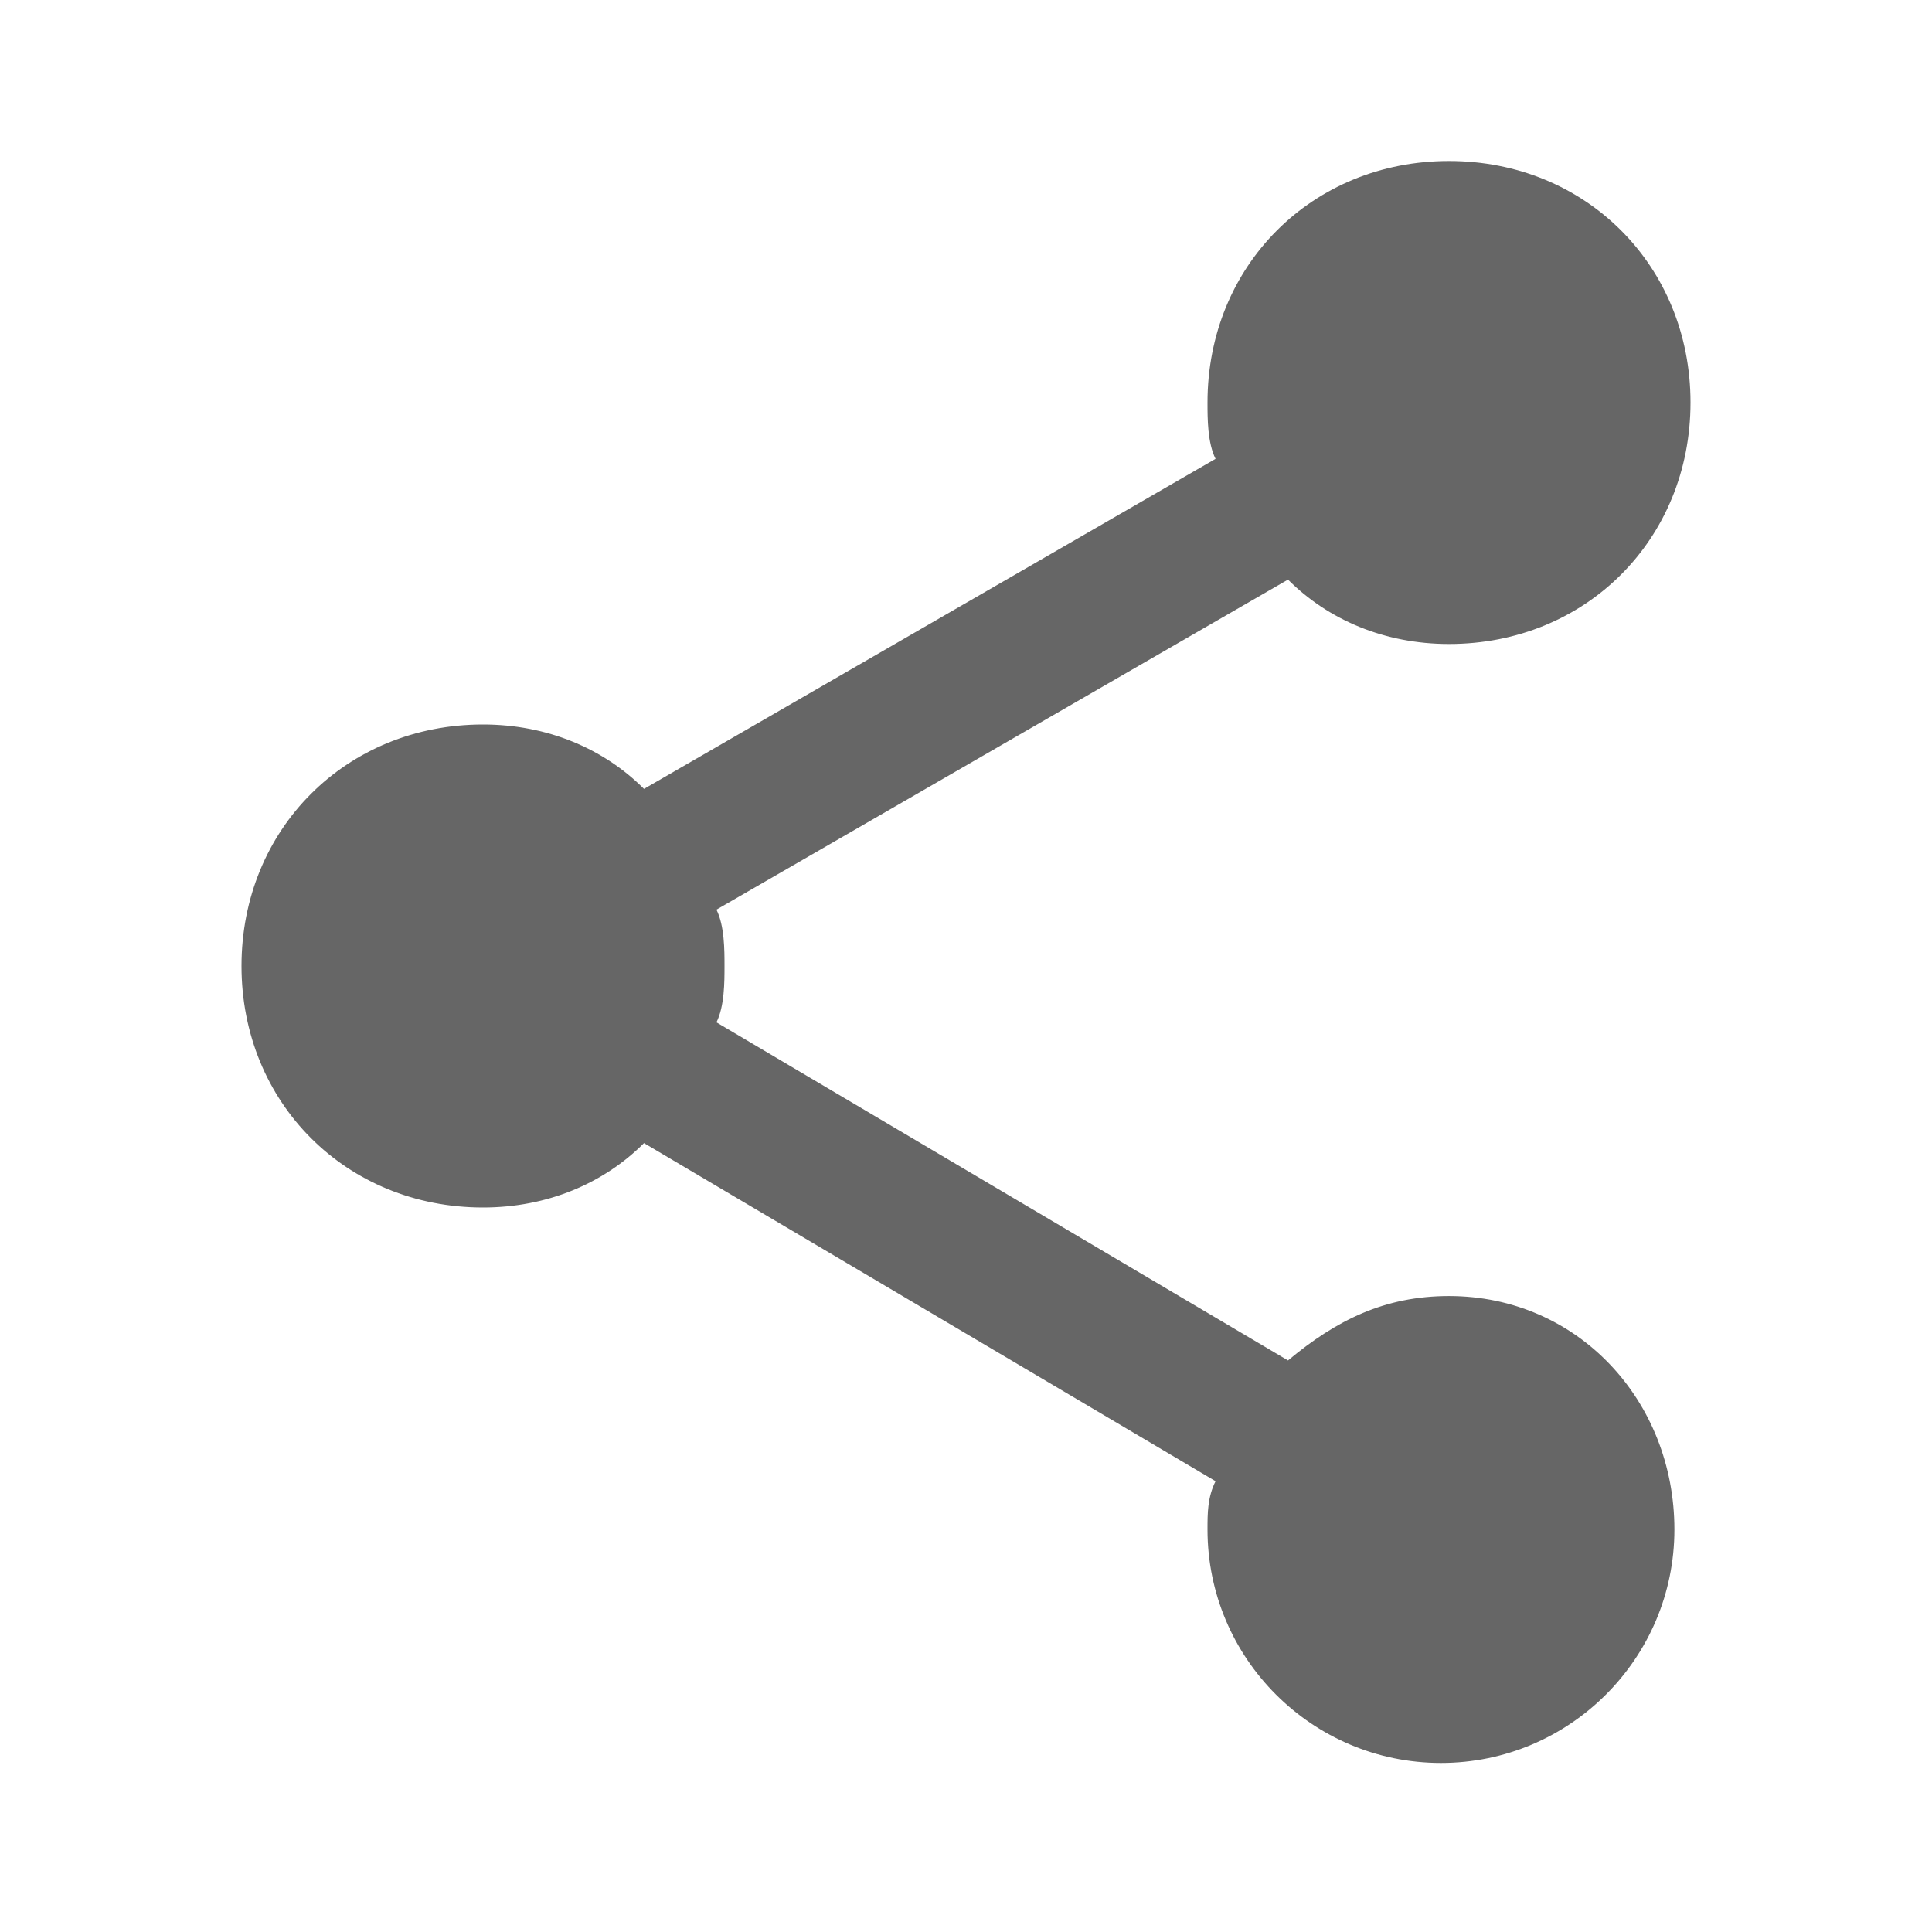
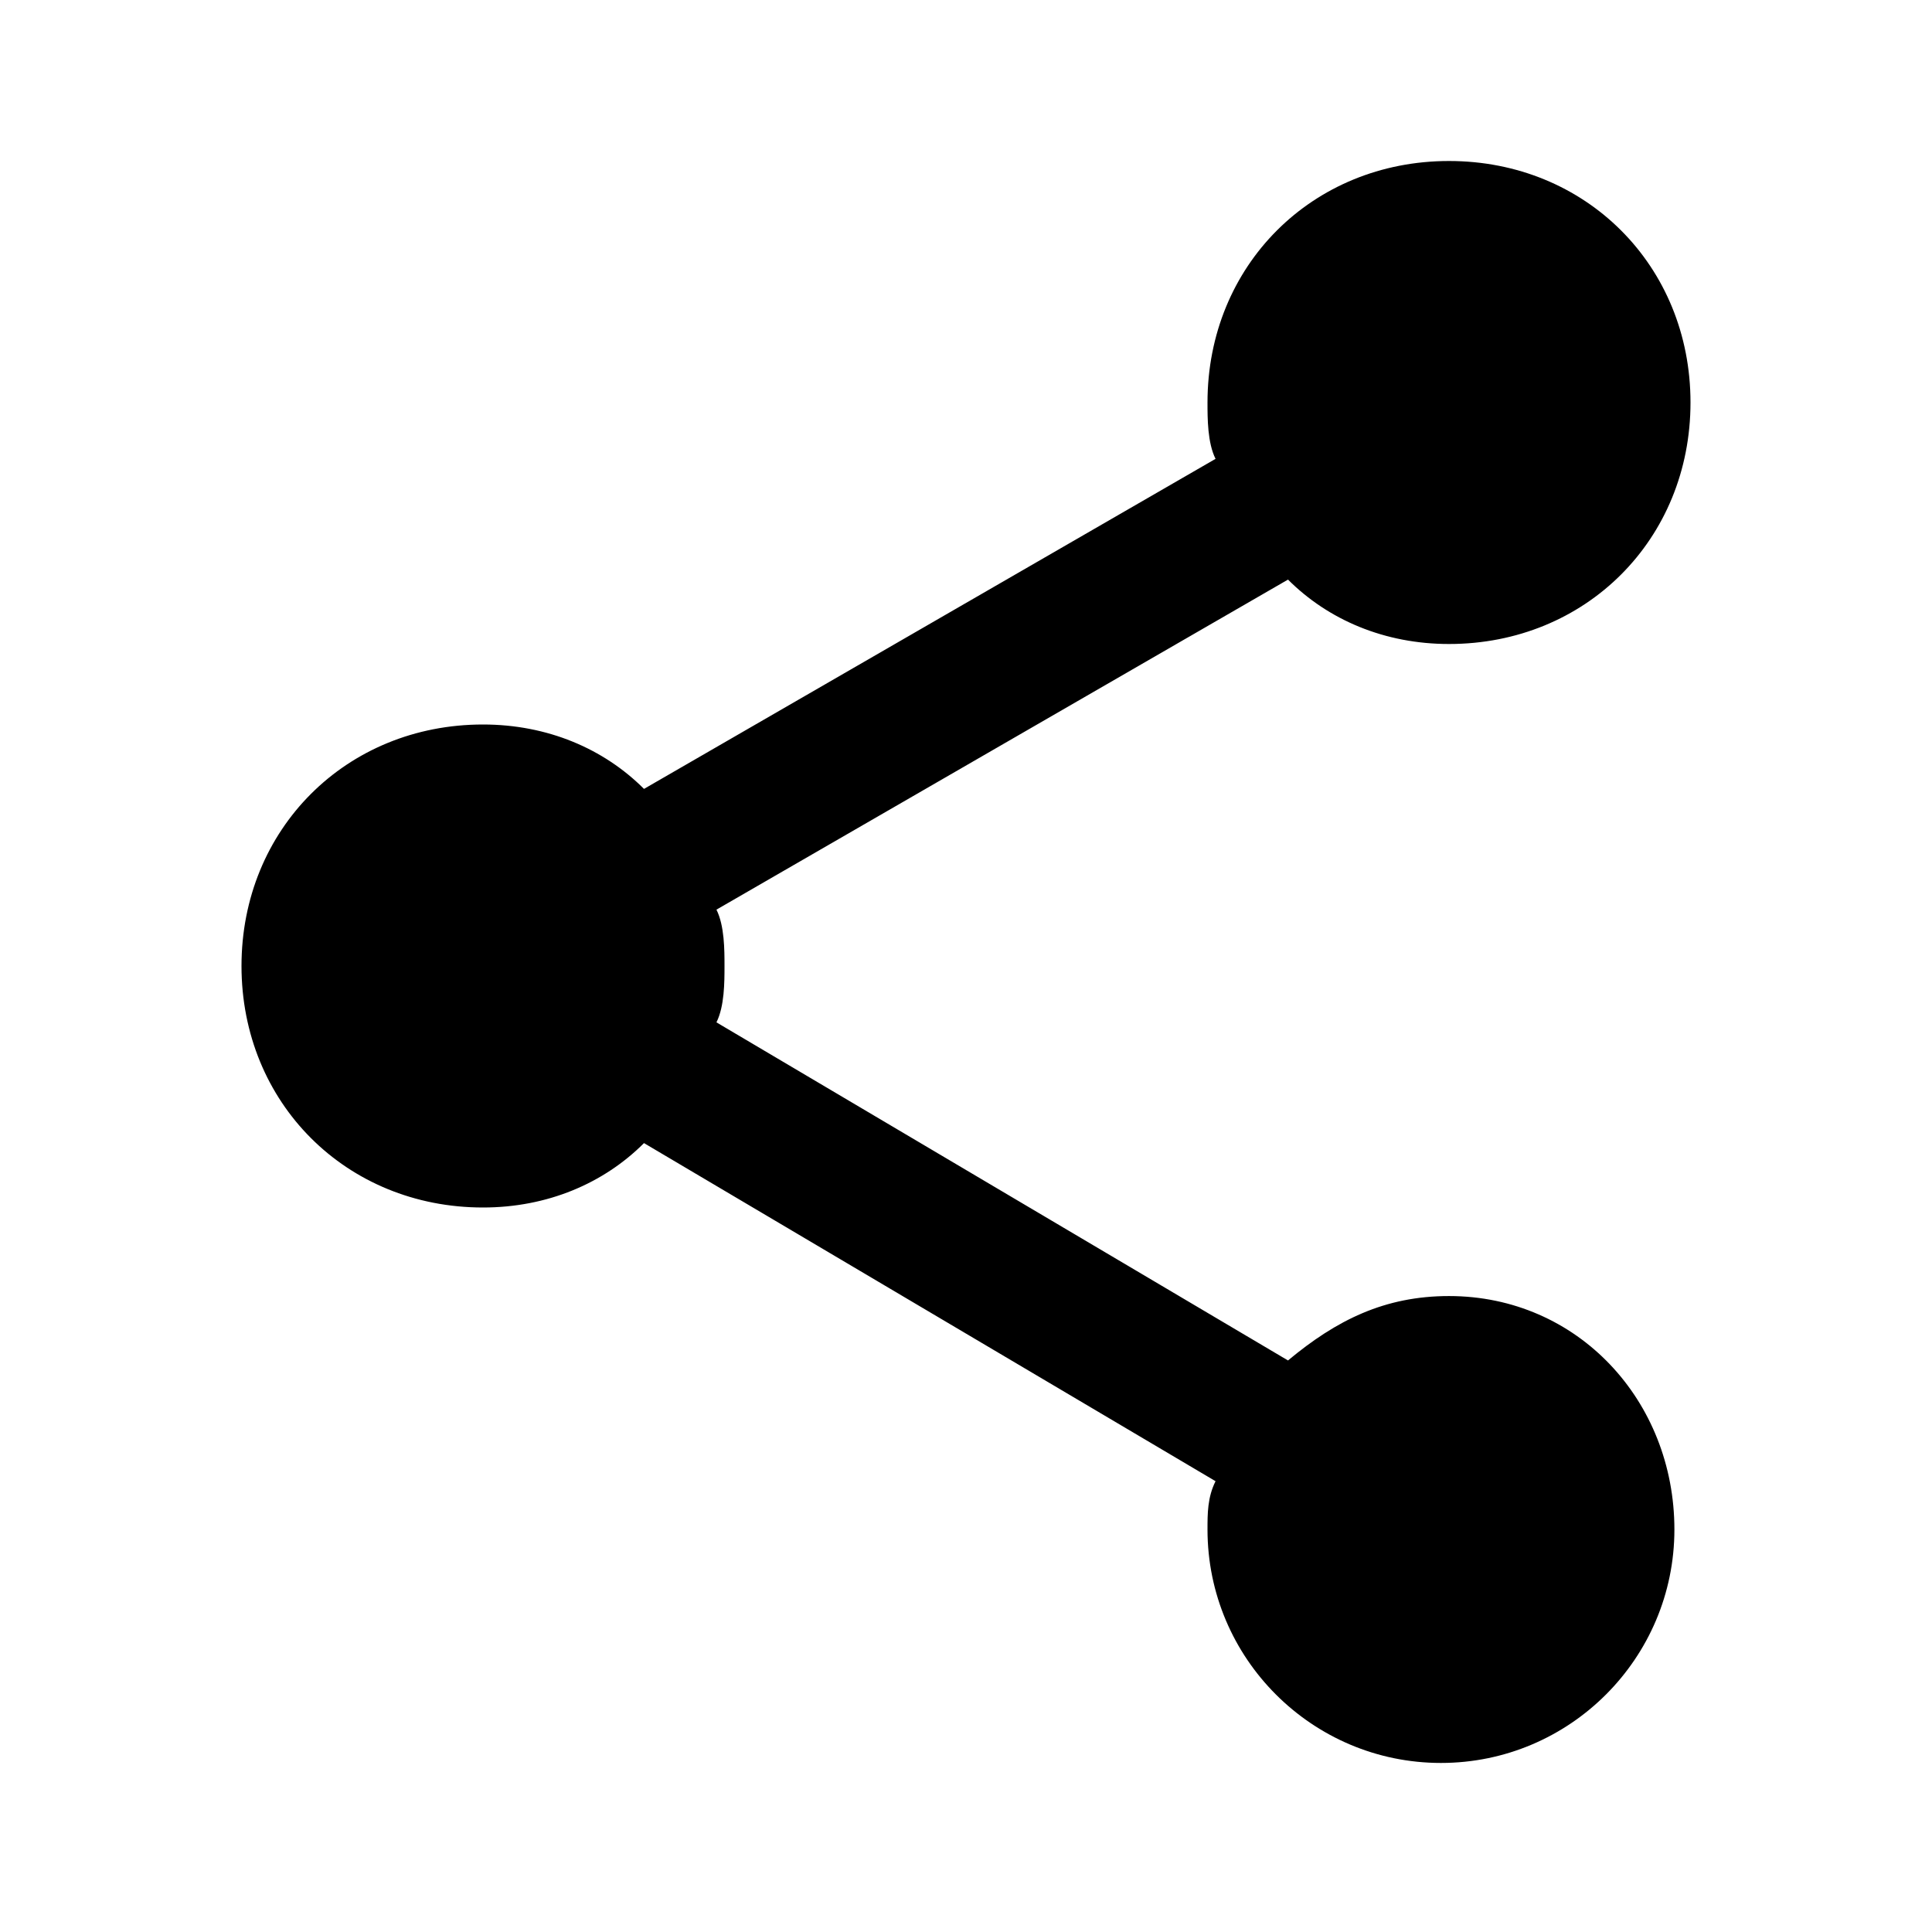
<svg xmlns="http://www.w3.org/2000/svg" height="24" width="24" viewBox="0 0 24 24">
  <path d="M0 0h24v24H0V0z" fill="none" />
-   <path d="M18 16.1c-.8 0-1.4.3-2 .8l-7.1-4.2c.1-.2.1-.5.1-.7s0-.5-.1-.7L16 7.2c.5.5 1.2.8 2 .8 1.7 0 3-1.3 3-3s-1.3-3-3-3-3 1.3-3 3c0 .2 0 .5.1.7L8 9.8C7.5 9.3 6.8 9 6 9c-1.7 0-3 1.3-3 3s1.3 3 3 3c.8 0 1.5-.3 2-.8l7.1 4.2c-.1.2-.1.4-.1.6 0 1.6 1.3 2.9 2.9 2.9s2.9-1.3 2.9-2.9-1.2-2.9-2.8-2.9z" fill="#666" />
+   <path d="M18 16.1c-.8 0-1.4.3-2 .8l-7.1-4.2c.1-.2.1-.5.1-.7s0-.5-.1-.7L16 7.2c.5.5 1.2.8 2 .8 1.7 0 3-1.3 3-3s-1.3-3-3-3-3 1.3-3 3c0 .2 0 .5.1.7L8 9.8C7.5 9.3 6.8 9 6 9c-1.7 0-3 1.3-3 3s1.3 3 3 3c.8 0 1.5-.3 2-.8l7.1 4.2c-.1.2-.1.4-.1.6 0 1.6 1.3 2.9 2.9 2.9s2.9-1.3 2.9-2.9-1.2-2.9-2.8-2.9z" fill="currentColor" />
</svg>
